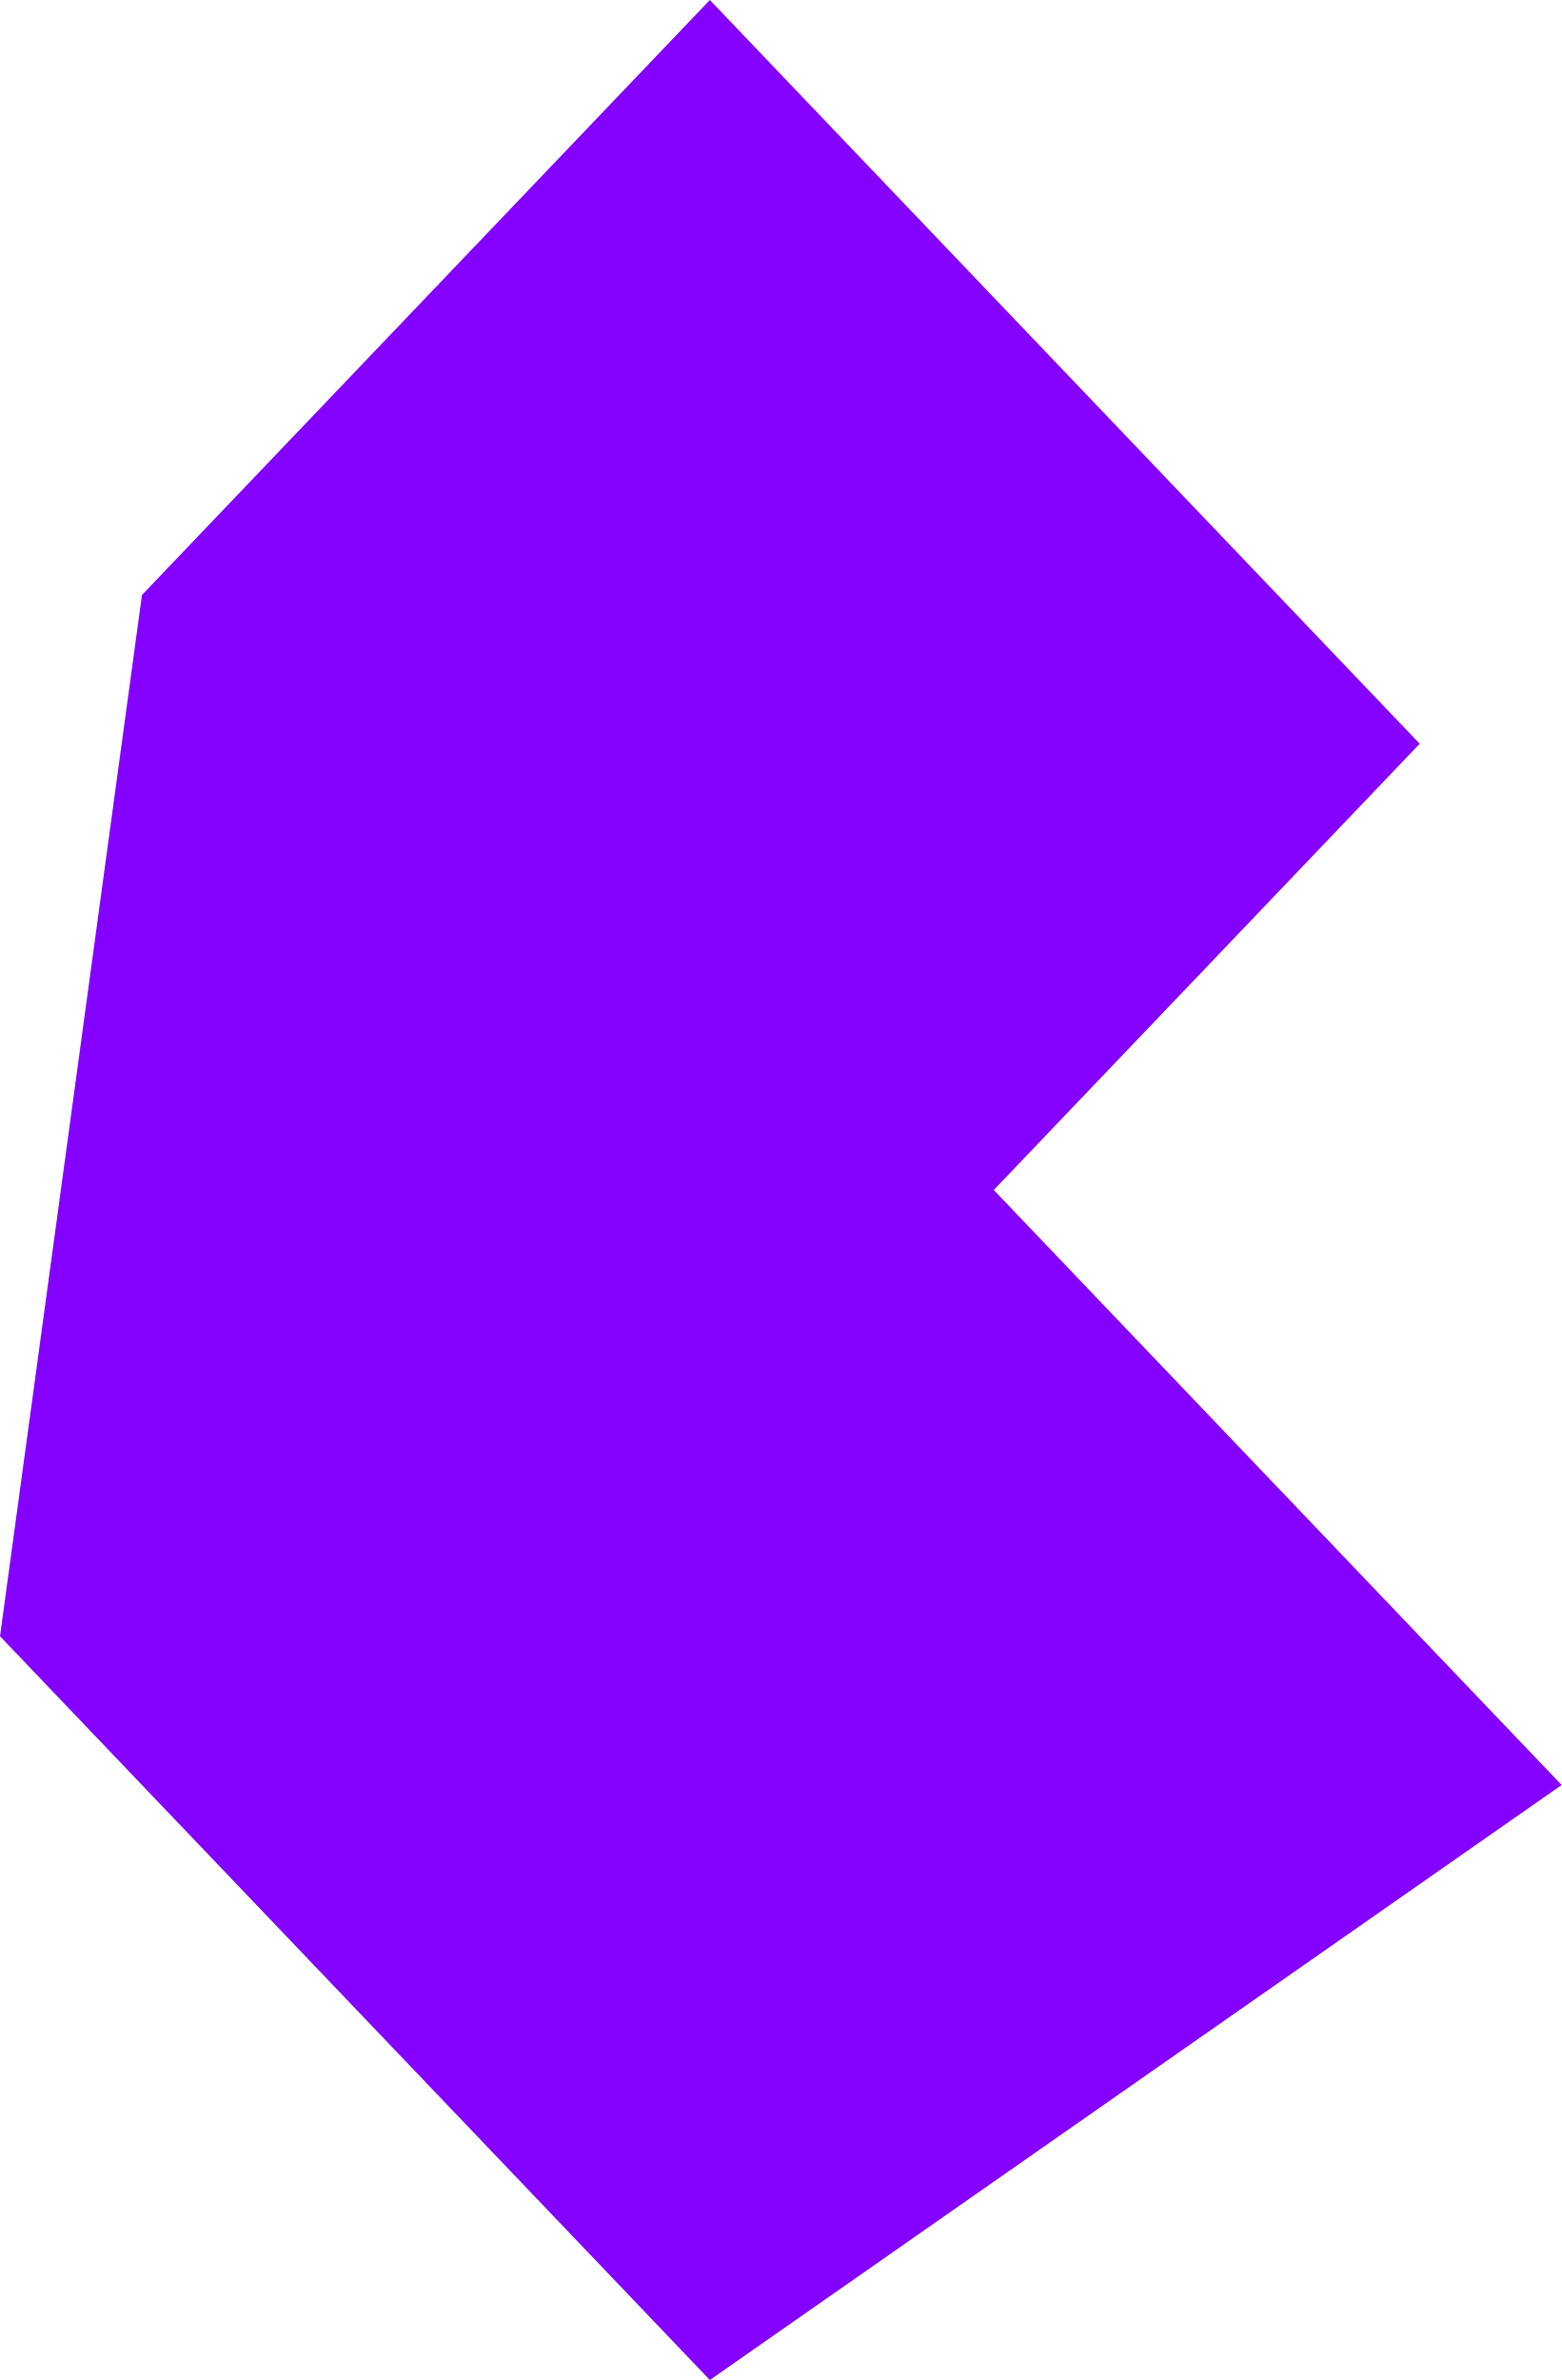
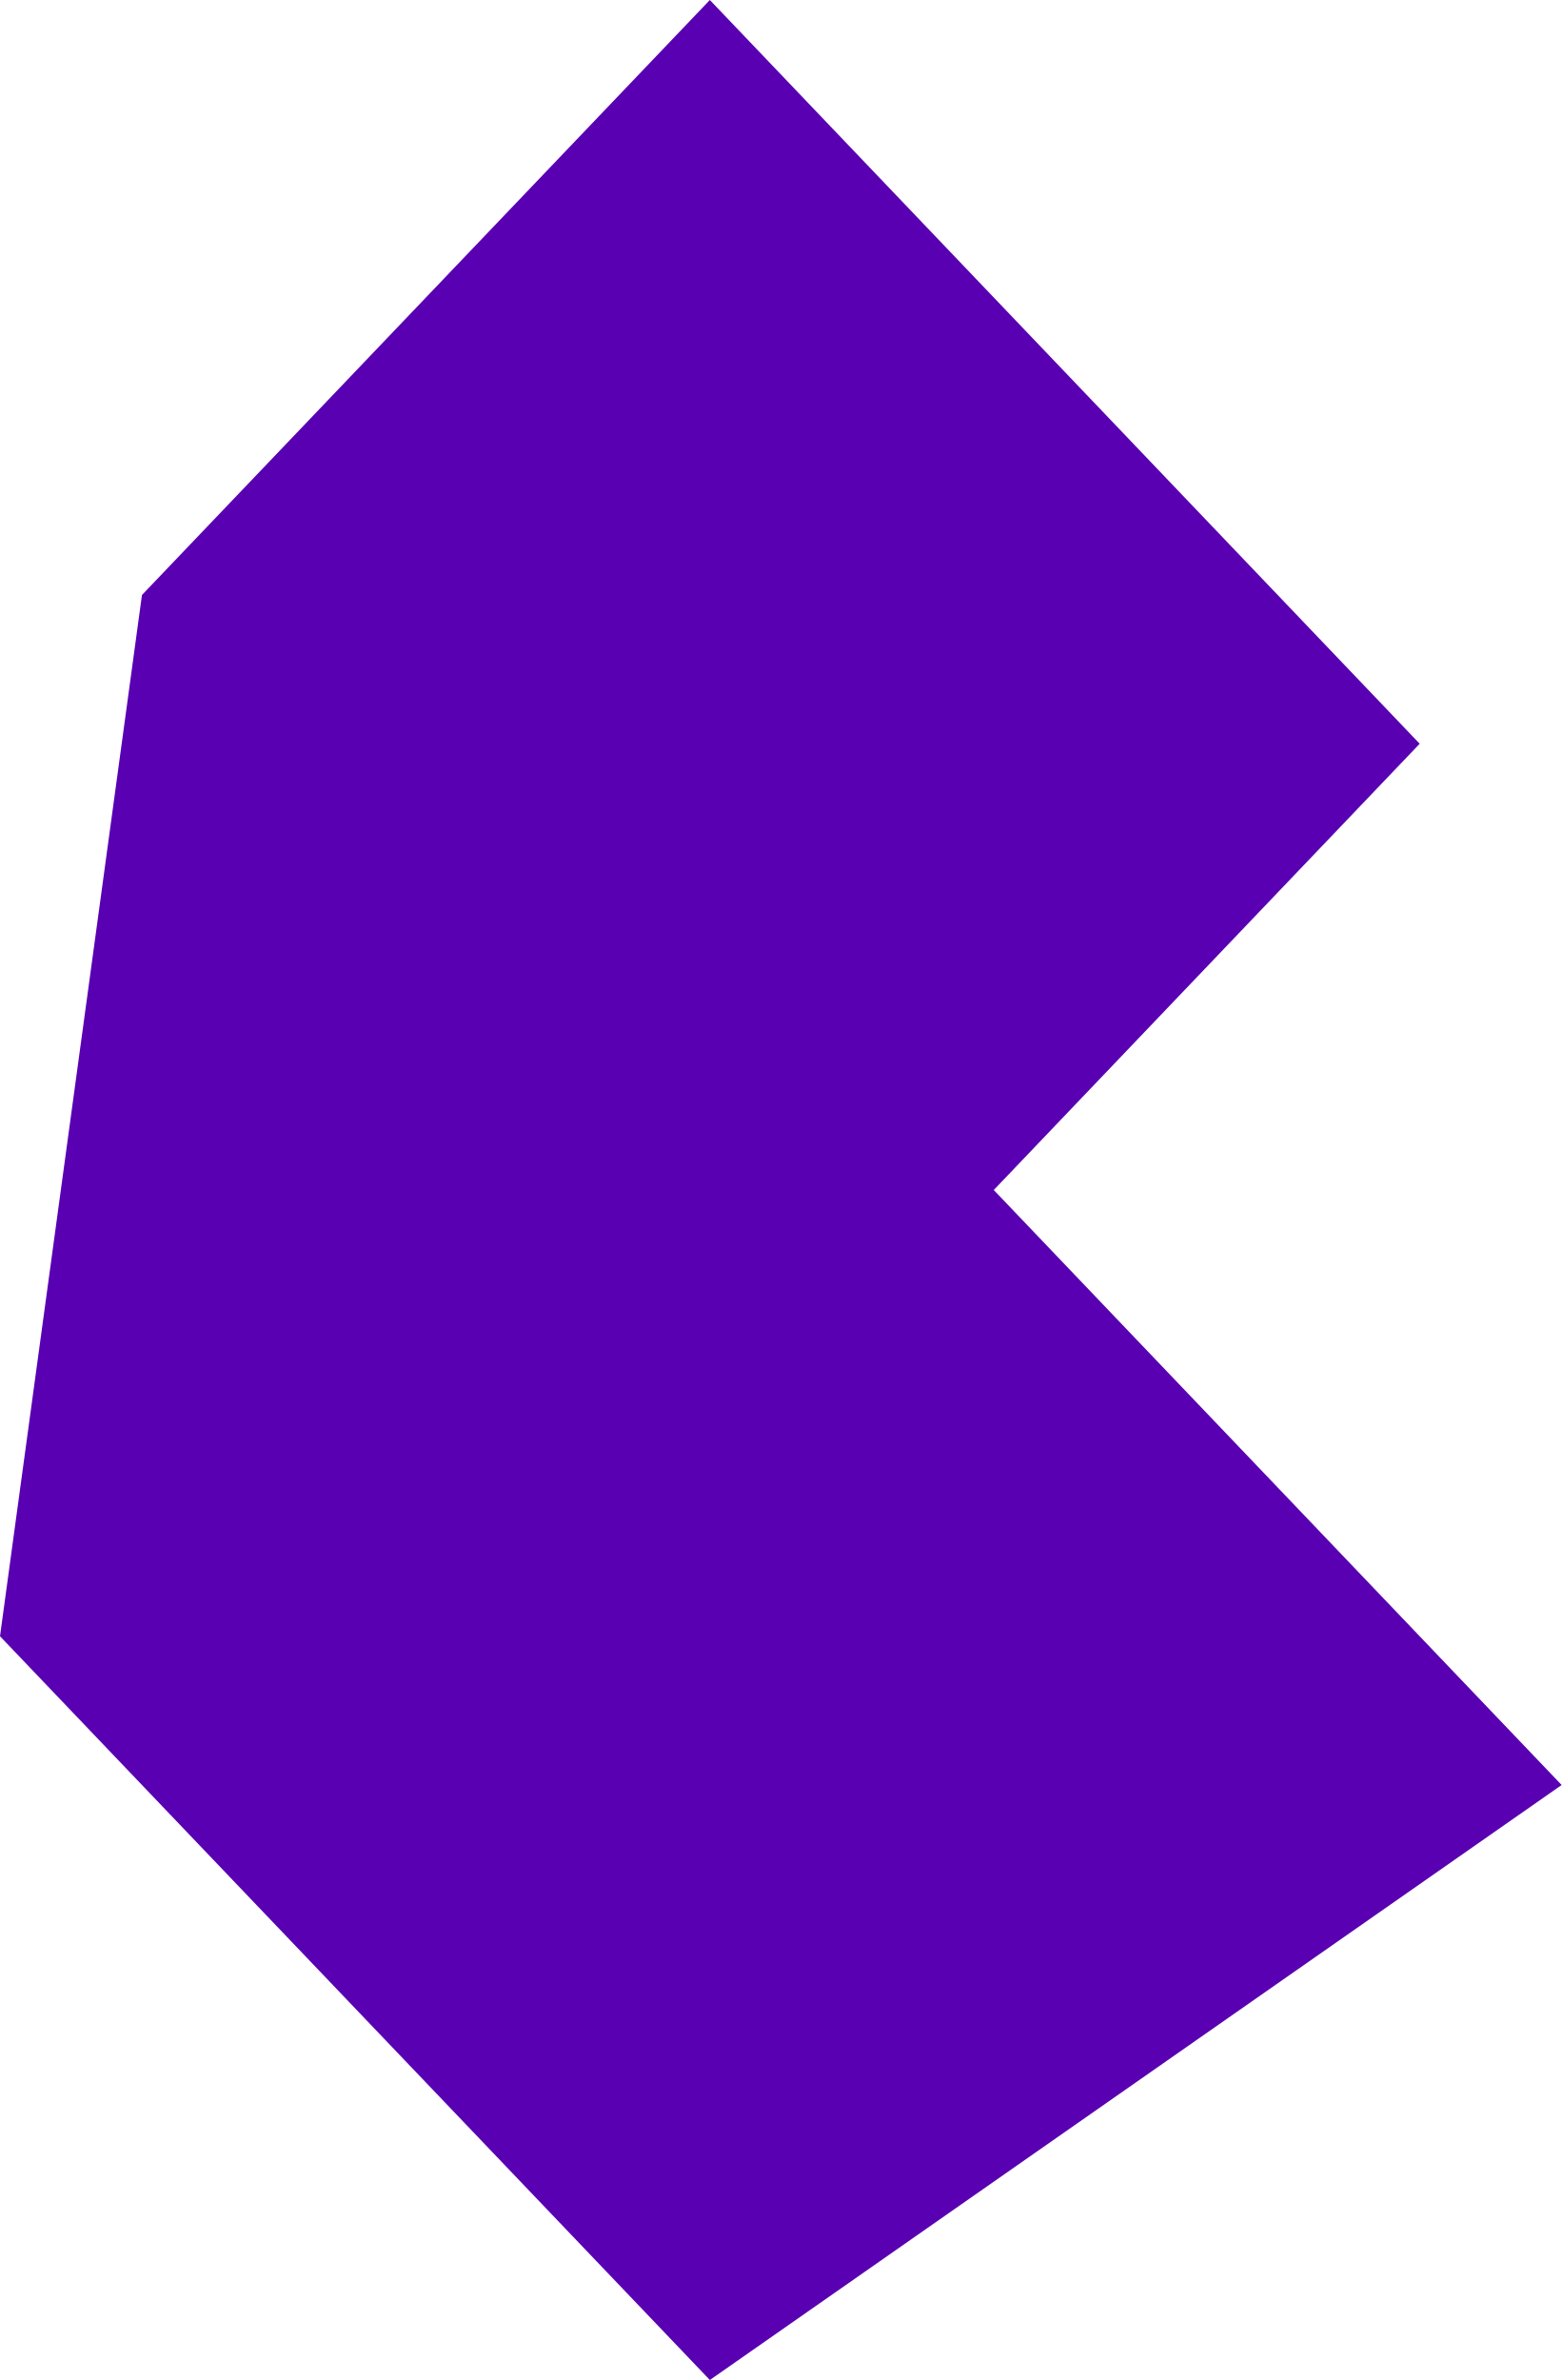
<svg xmlns="http://www.w3.org/2000/svg" width="42" height="64" viewBox="0 0 42 64" fill="none">
-   <path fill-rule="evenodd" clip-rule="evenodd" d="M0 44L3.818 16L19.091 0L38.182 20L26.727 32L42 48L19.091 64L0 44Z" style="fill: rgb(132, 0, 255);" />
+   <path fill-rule="evenodd" clip-rule="evenodd" d="M0 44L3.818 16L19.091 0L38.182 20L26.727 32L42 48L19.091 64L0 44Z" style="fill: #5900b3" />
</svg>
